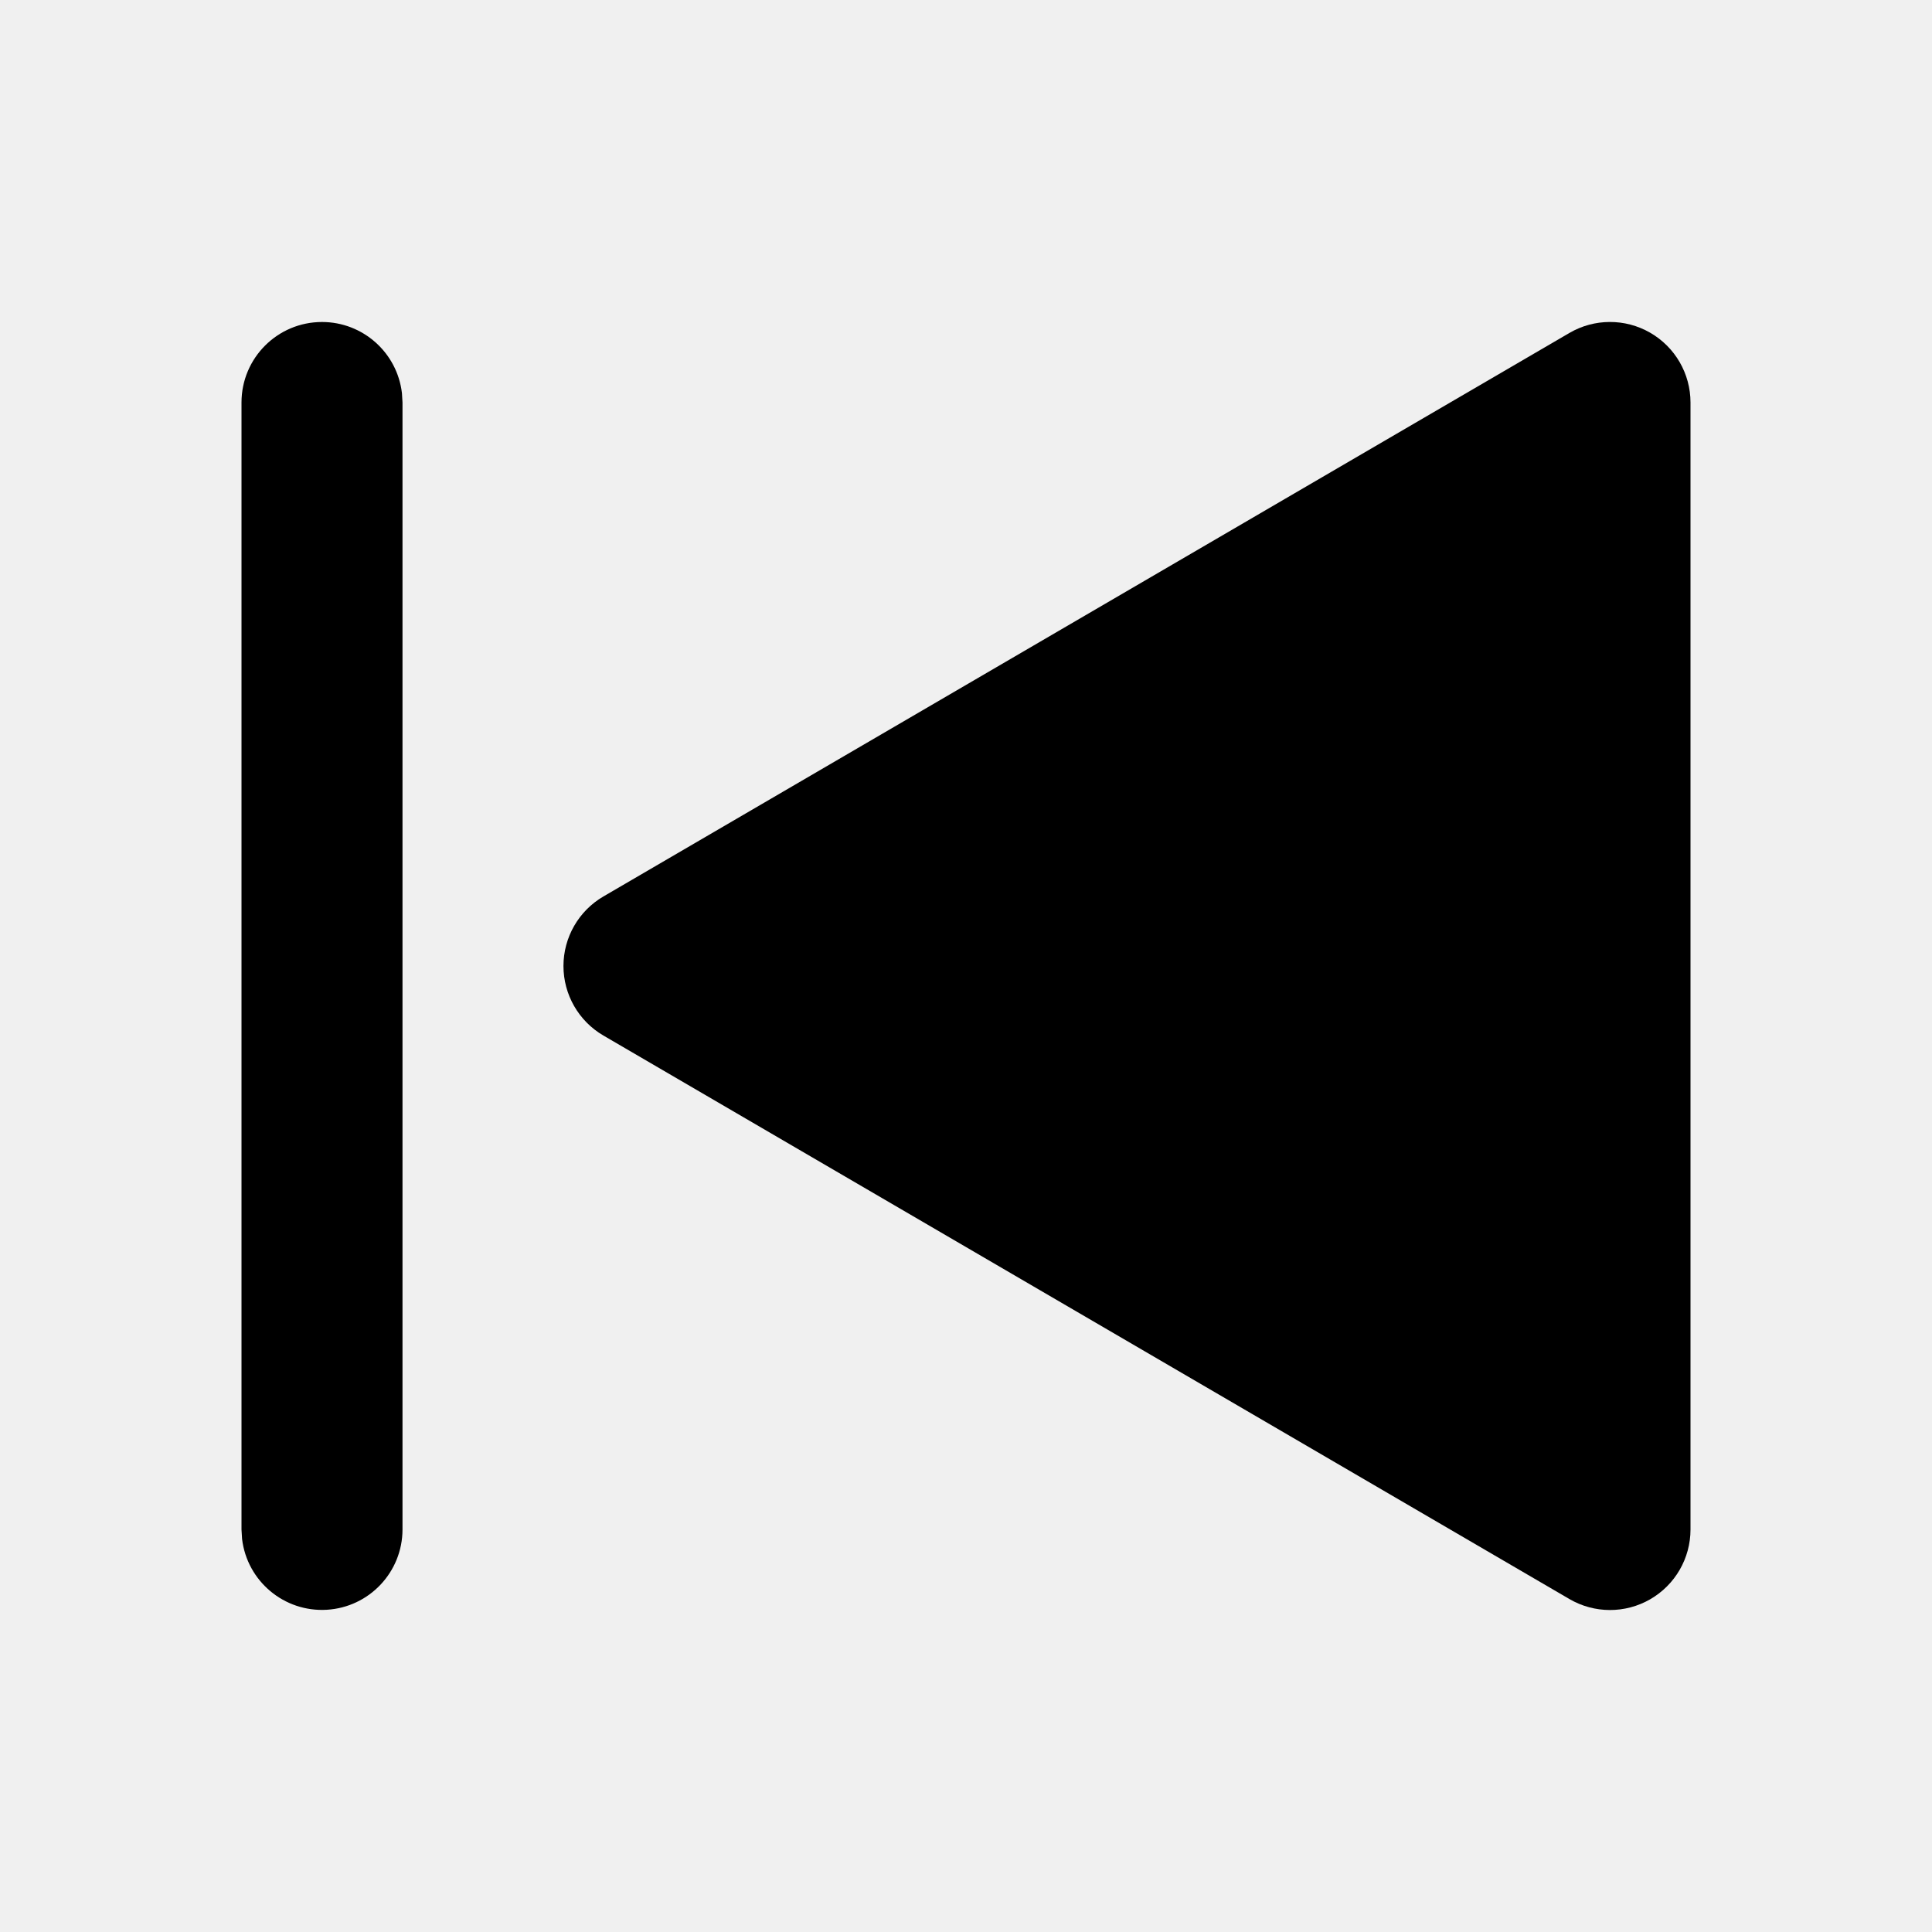
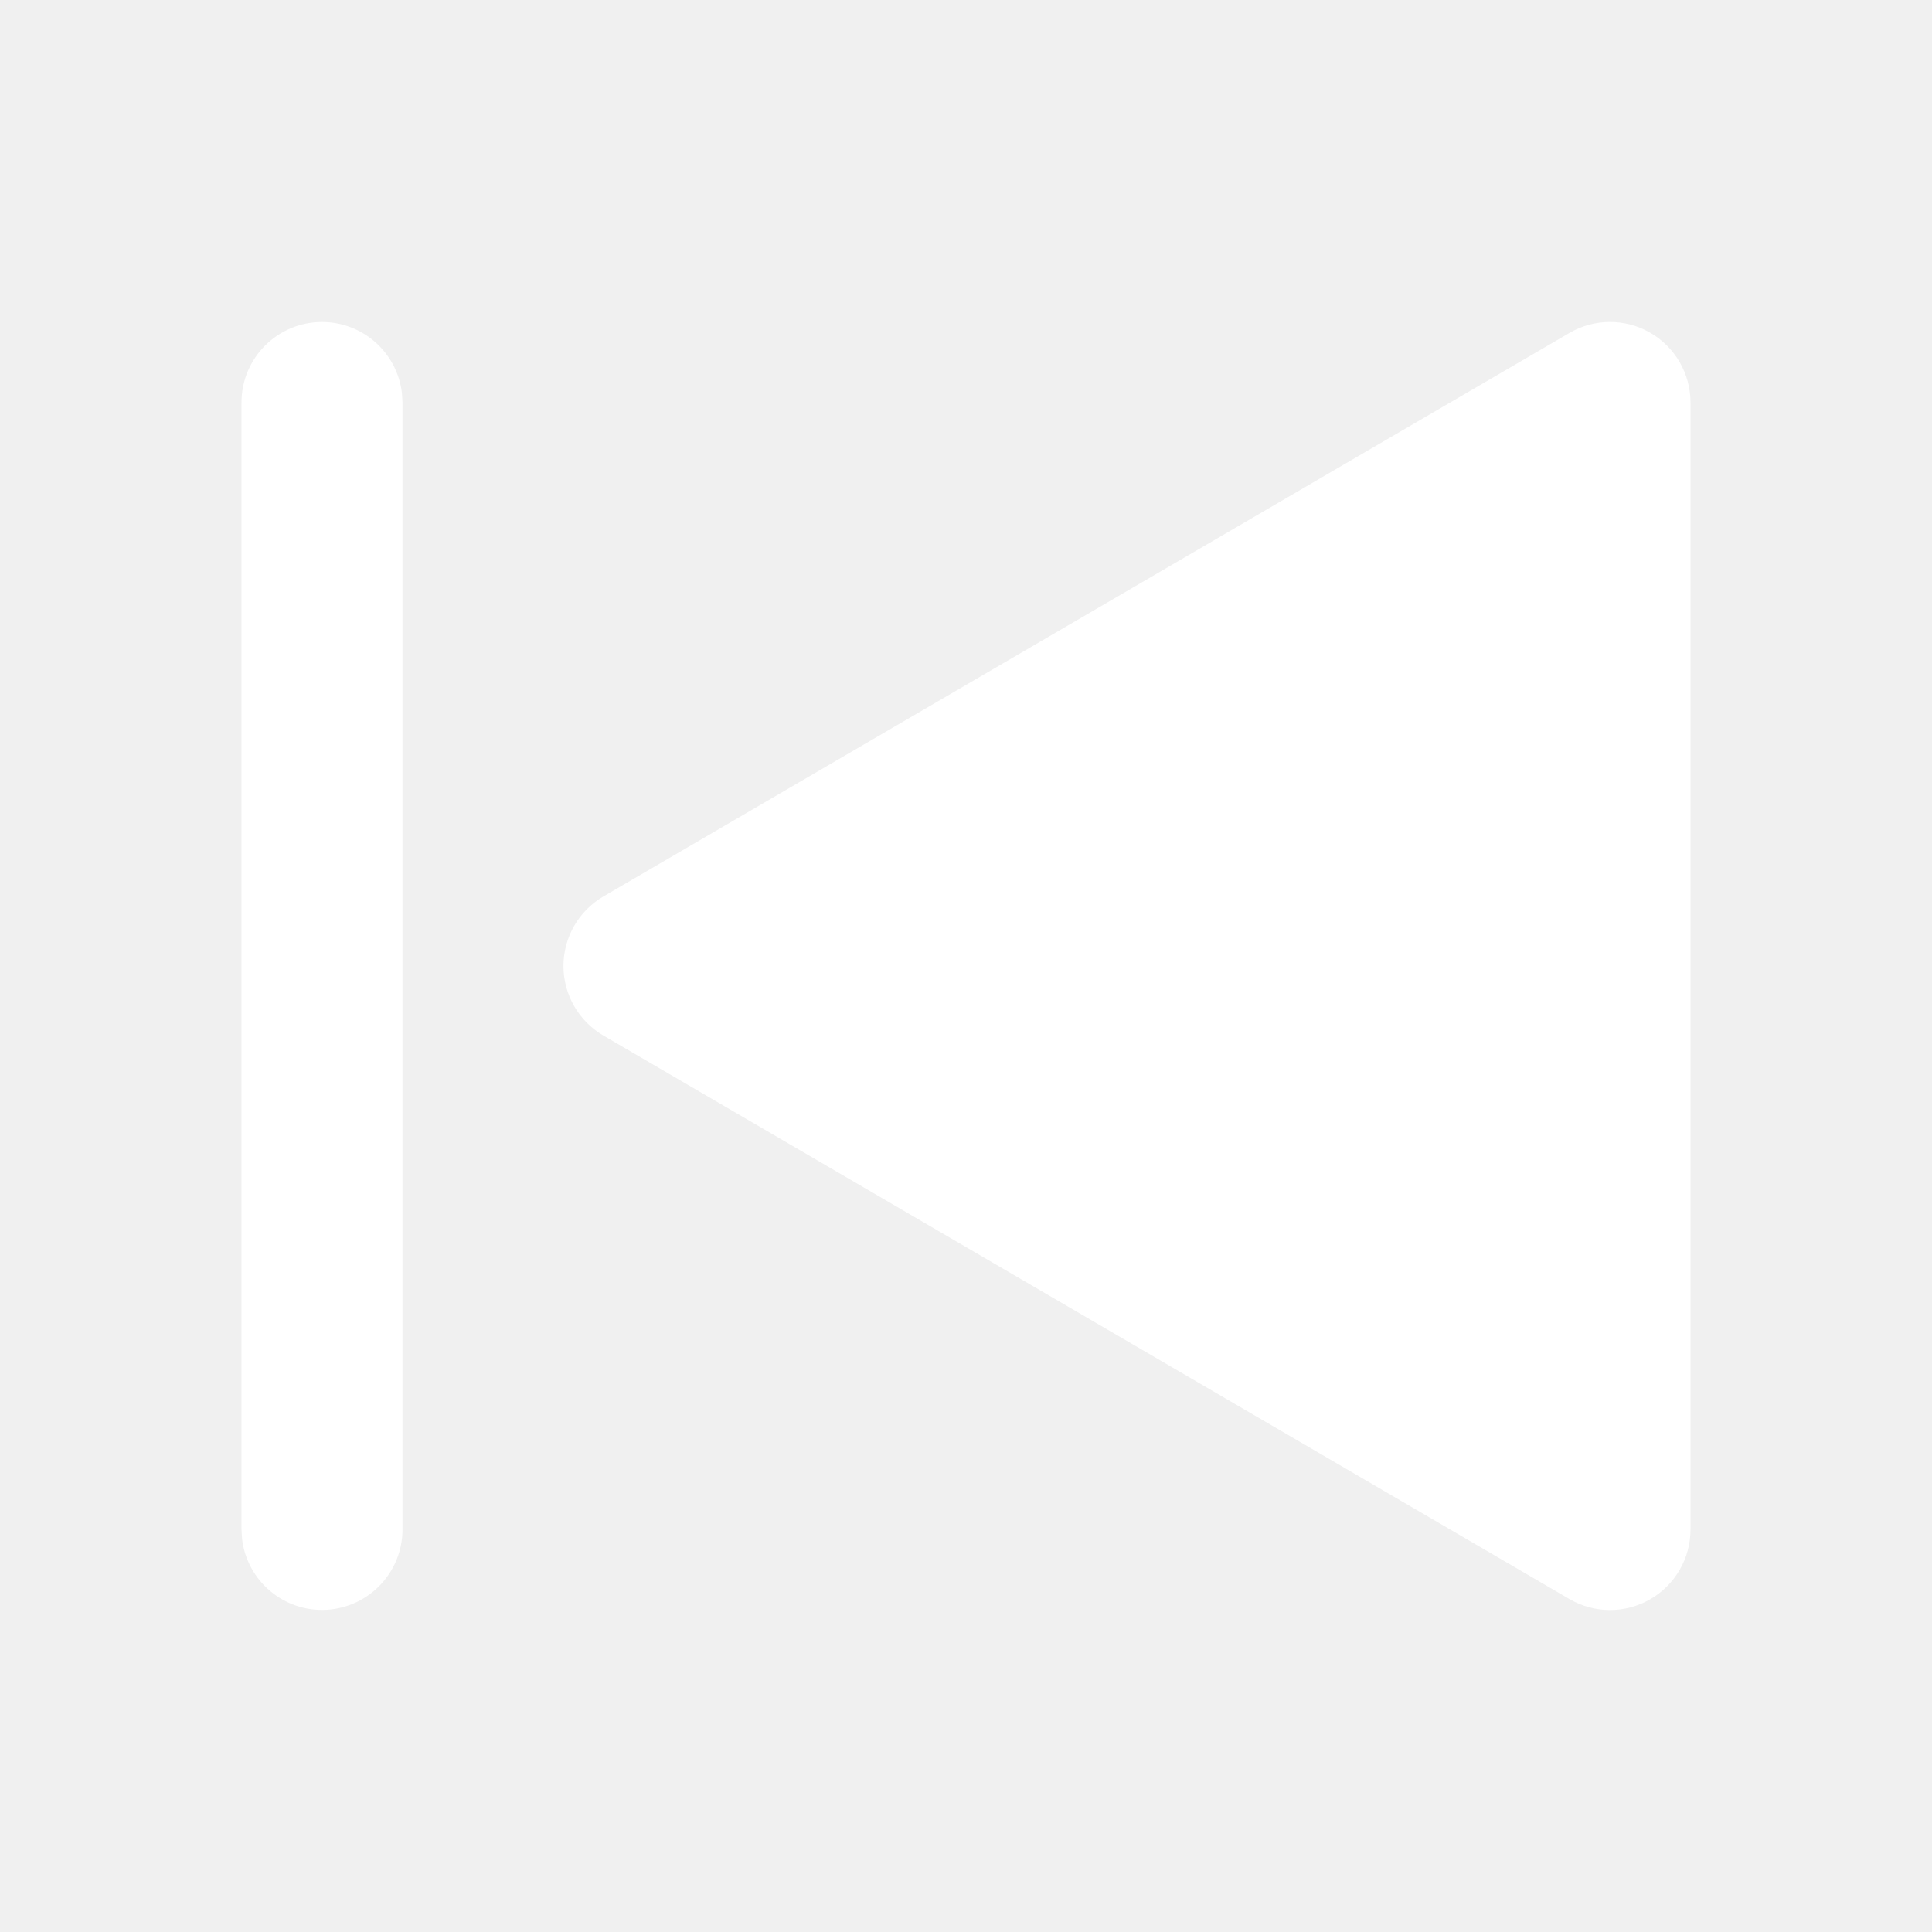
<svg xmlns="http://www.w3.org/2000/svg" class="icon icon-tabler icon-tabler-player-skip-back-filled" width="20" height="20" viewBox="0 0 24 24" stroke-width="1.5" stroke="#00abfb" fill="none" stroke-linecap="round" stroke-linejoin="round">
  <path stroke="none" d="M0 0h24v24H0z" fill="none" />
-   <path d="M19.496 4.136l-12 7a1 1 0 0 0 0 1.728l12 7a1 1 0 0 0 1.504 -.864v-14a1 1 0 0 0 -1.504 -.864z" stroke-width="0" fill="currentColor" />
-   <path d="M4 4a1 1 0 0 1 .993 .883l.007 .117v14a1 1 0 0 1 -1.993 .117l-.007 -.117v-14a1 1 0 0 1 1 -1z" stroke-width="0" fill="currentColor" />
+   <path d="M19.496 4.136l-12 7a1 1 0 0 0 0 1.728l12 7a1 1 0 0 0 1.504 -.864v-14a1 1 0 0 0 -1.504 -.864z" stroke-width="0" fill="white" />
+   <path d="M4 4a1 1 0 0 1 .993 .883l.007 .117v14a1 1 0 0 1 -1.993 .117l-.007 -.117v-14a1 1 0 0 1 1 -1z" stroke-width="0" fill="white" />
</svg>
